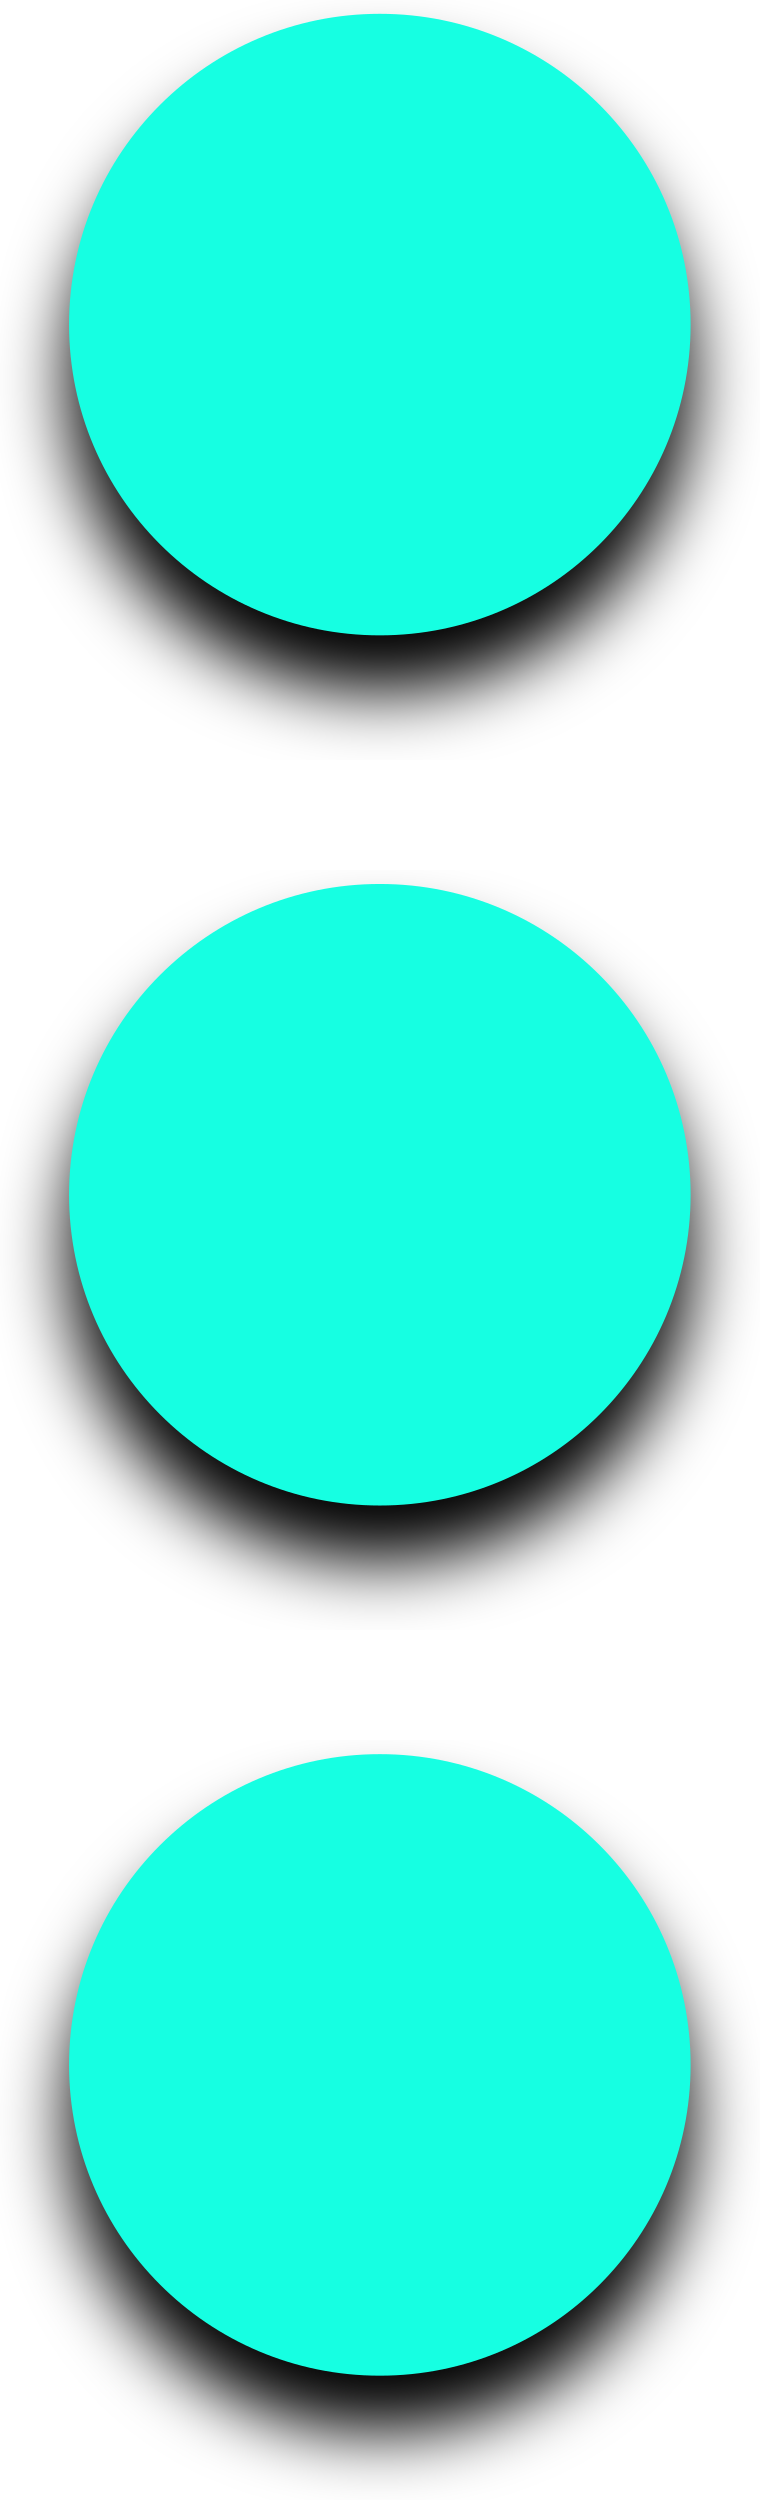
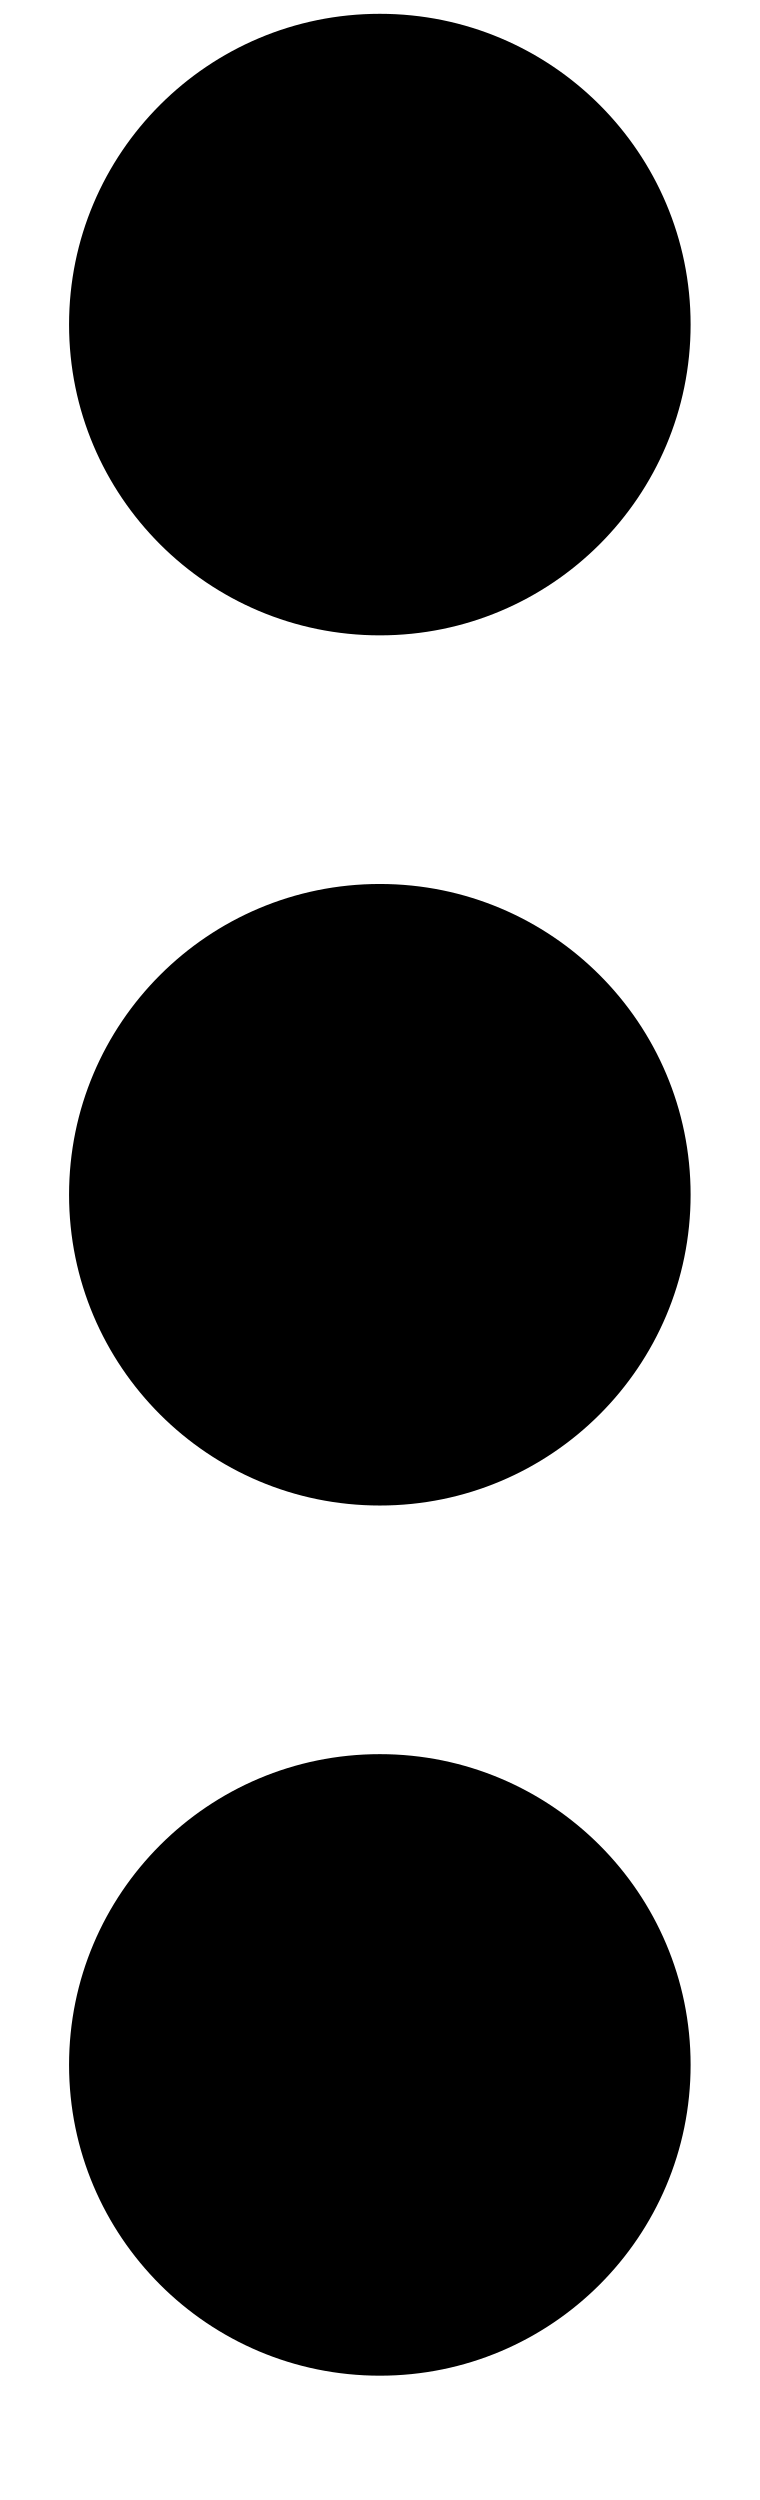
- <svg xmlns="http://www.w3.org/2000/svg" width="55" height="181" viewBox="0 0 55 181" fill="none">
-   <g filter="url(#filter0_d)">
-     <circle cx="27.5" cy="23.5" r="22.5" fill="#16FFE2" />
-   </g>
-   <g filter="url(#filter1_d)">
-     <circle cx="27.5" cy="86.5" r="22.5" fill="#16FFE2" />
-   </g>
-   <g filter="url(#filter2_d)">
-     <circle cx="27.5" cy="149.5" r="22.5" fill="#16FFE2" />
-   </g>
-   <defs>
-     <filter id="filter0_d" x="0" y="0" width="55" height="55" filterUnits="userSpaceOnUse" color-interpolation-filters="sRGB">
-       <feFlood flood-opacity="0" result="BackgroundImageFix" />
-       <feColorMatrix in="SourceAlpha" type="matrix" values="0 0 0 0 0 0 0 0 0 0 0 0 0 0 0 0 0 0 127 0" />
-       <feOffset dy="4" />
-       <feGaussianBlur stdDeviation="2.5" />
-       <feColorMatrix type="matrix" values="0 0 0 0 0 0 0 0 0 0 0 0 0 0 0 0 0 0 1 0" />
-       <feBlend mode="normal" in2="BackgroundImageFix" result="effect1_dropShadow" />
-       <feBlend mode="normal" in="SourceGraphic" in2="effect1_dropShadow" result="shape" />
-     </filter>
-     <filter id="filter1_d" x="0" y="63" width="55" height="55" filterUnits="userSpaceOnUse" color-interpolation-filters="sRGB">
-       <feFlood flood-opacity="0" result="BackgroundImageFix" />
-       <feColorMatrix in="SourceAlpha" type="matrix" values="0 0 0 0 0 0 0 0 0 0 0 0 0 0 0 0 0 0 127 0" />
-       <feOffset dy="4" />
-       <feGaussianBlur stdDeviation="2.5" />
-       <feColorMatrix type="matrix" values="0 0 0 0 0 0 0 0 0 0 0 0 0 0 0 0 0 0 1 0" />
-       <feBlend mode="normal" in2="BackgroundImageFix" result="effect1_dropShadow" />
-       <feBlend mode="normal" in="SourceGraphic" in2="effect1_dropShadow" result="shape" />
-     </filter>
-     <filter id="filter2_d" x="0" y="126" width="55" height="55" filterUnits="userSpaceOnUse" color-interpolation-filters="sRGB">
-       <feFlood flood-opacity="0" result="BackgroundImageFix" />
-       <feColorMatrix in="SourceAlpha" type="matrix" values="0 0 0 0 0 0 0 0 0 0 0 0 0 0 0 0 0 0 127 0" />
-       <feOffset dy="4" />
-       <feGaussianBlur stdDeviation="2.5" />
-       <feColorMatrix type="matrix" values="0 0 0 0 0 0 0 0 0 0 0 0 0 0 0 0 0 0 1 0" />
-       <feBlend mode="normal" in2="BackgroundImageFix" result="effect1_dropShadow" />
-       <feBlend mode="normal" in="SourceGraphic" in2="effect1_dropShadow" result="shape" />
-     </filter>
-   </defs>
+ <svg xmlns="http://www.w3.org/2000/svg" class="dots-icon" width="55" height="181" viewBox="0 0 55 181">
+   <circle cx="27.5" cy="23.5" r="22.5" fill="currentColor" />
+   <circle cx="27.5" cy="86.5" r="22.5" fill="currentColor" />
+   <circle cx="27.5" cy="149.5" r="22.5" fill="currentColor" />
</svg>
